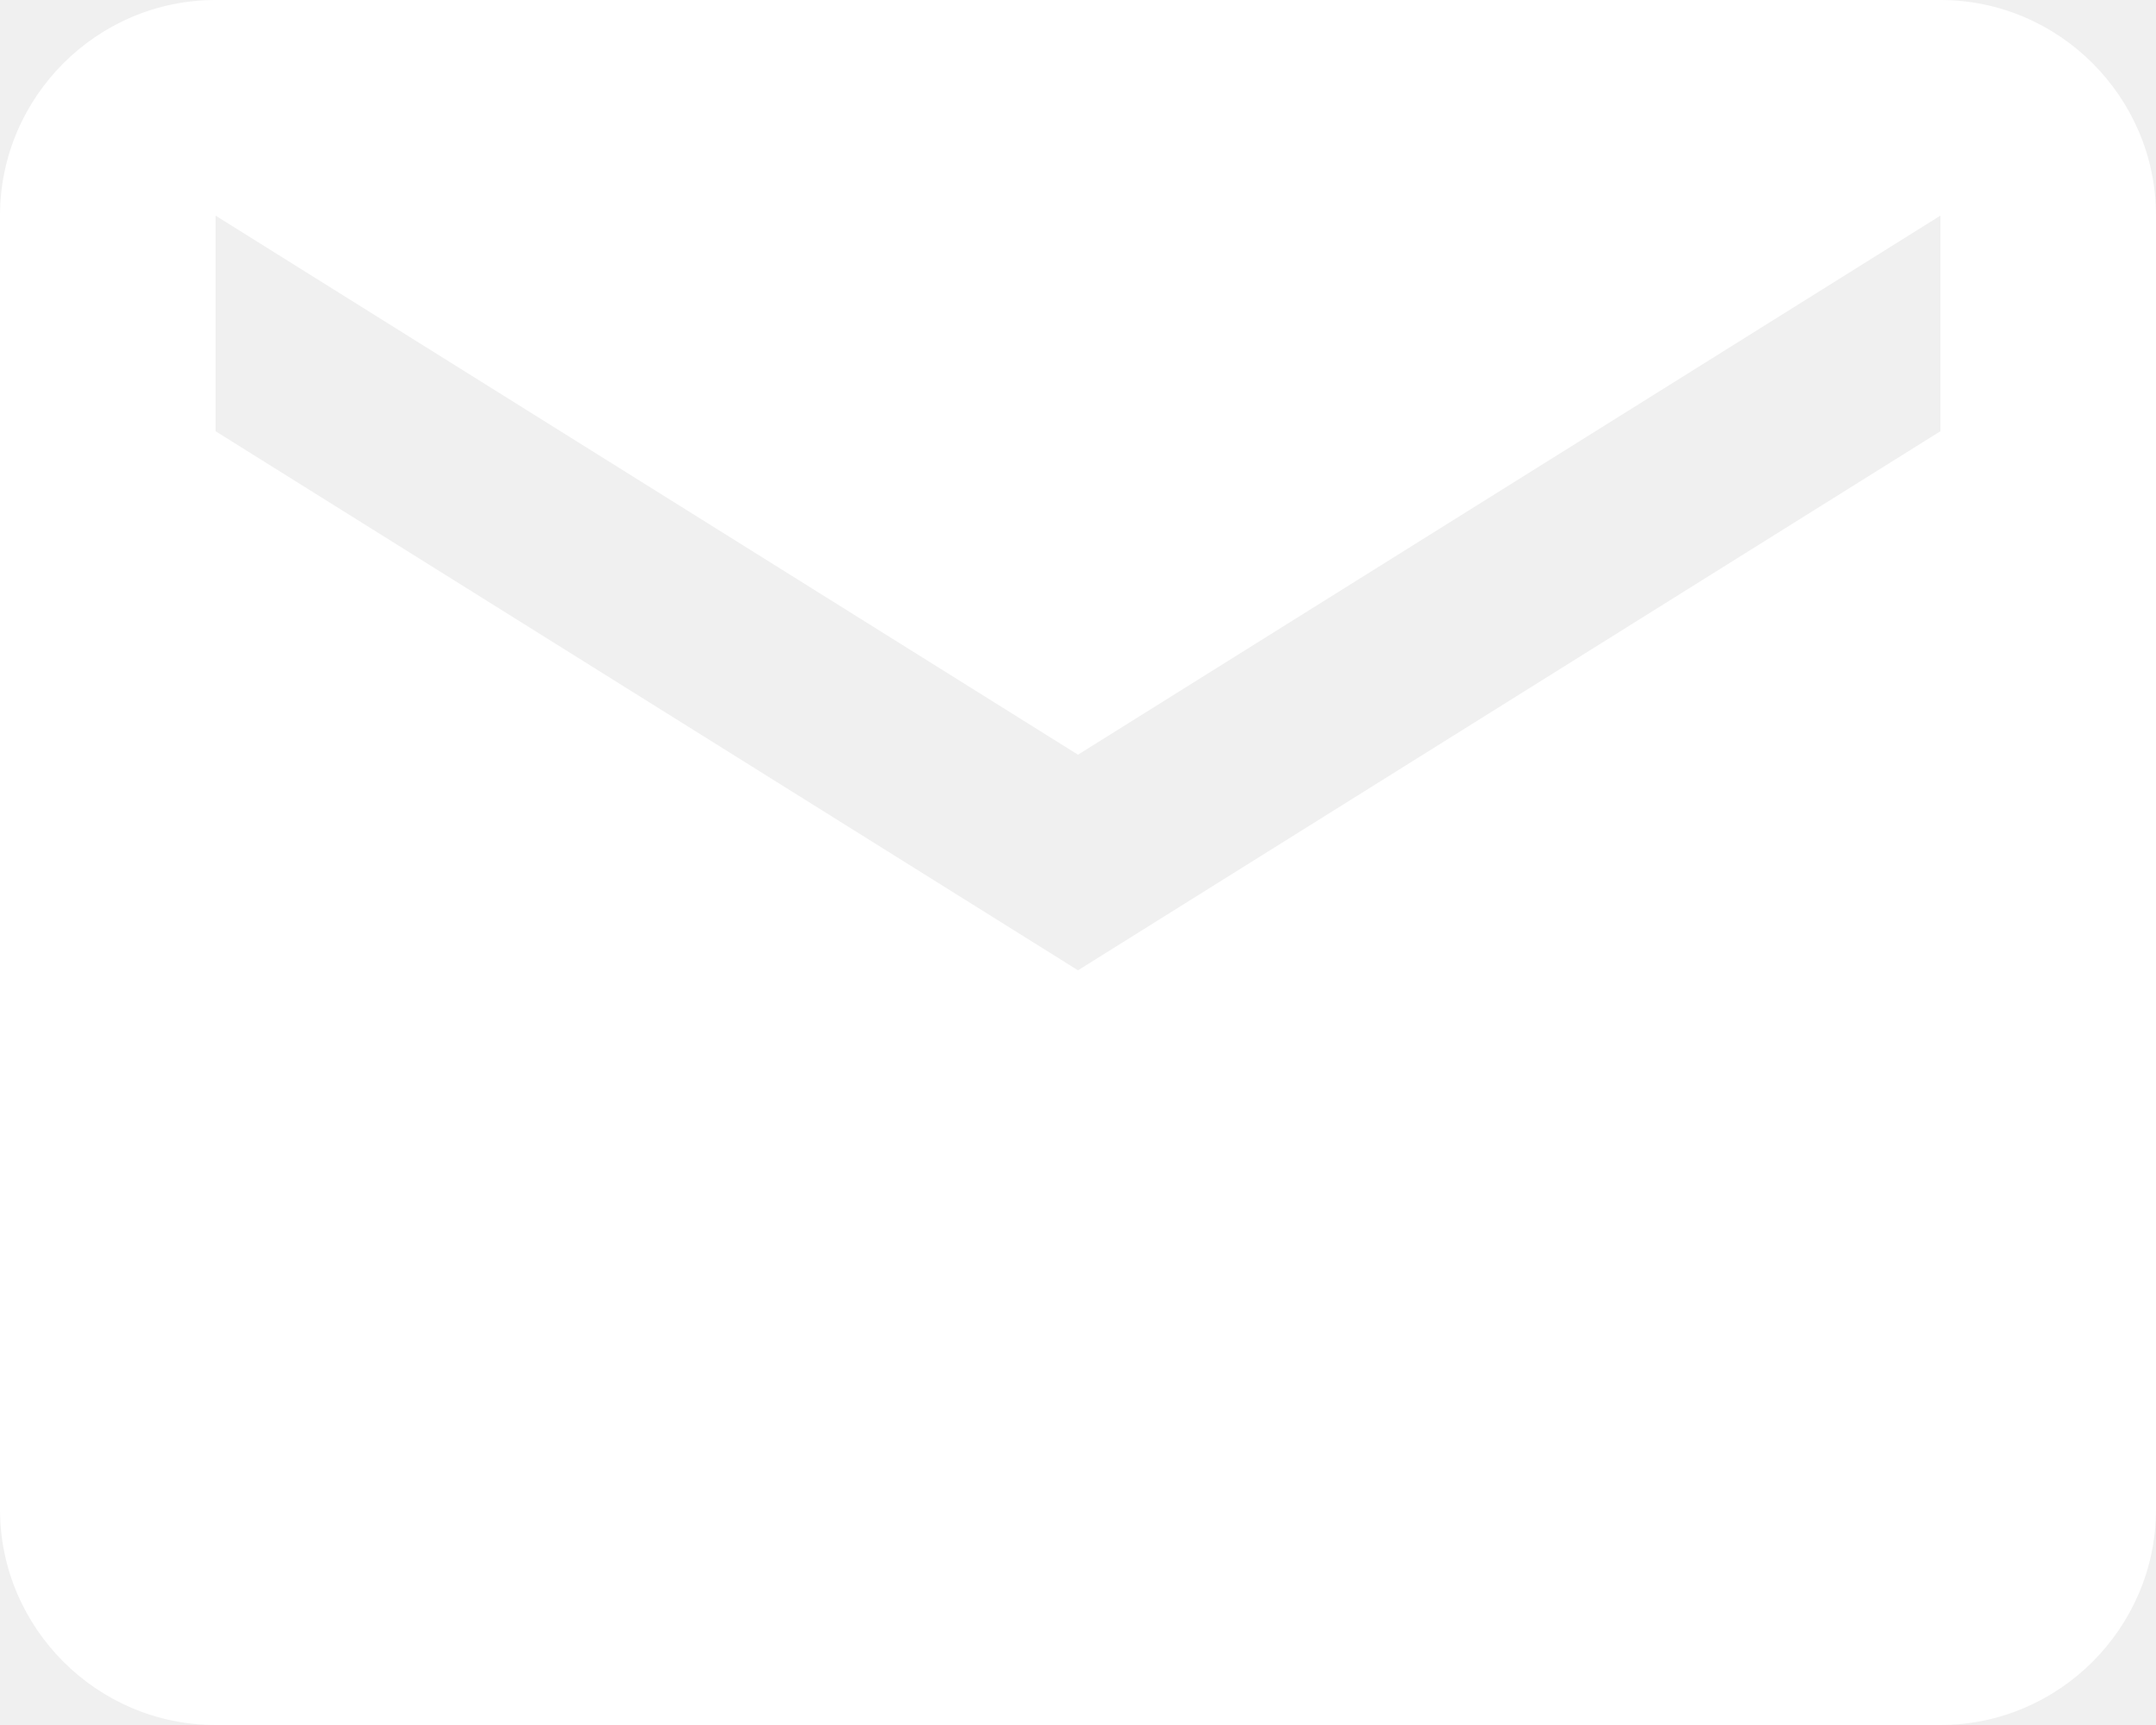
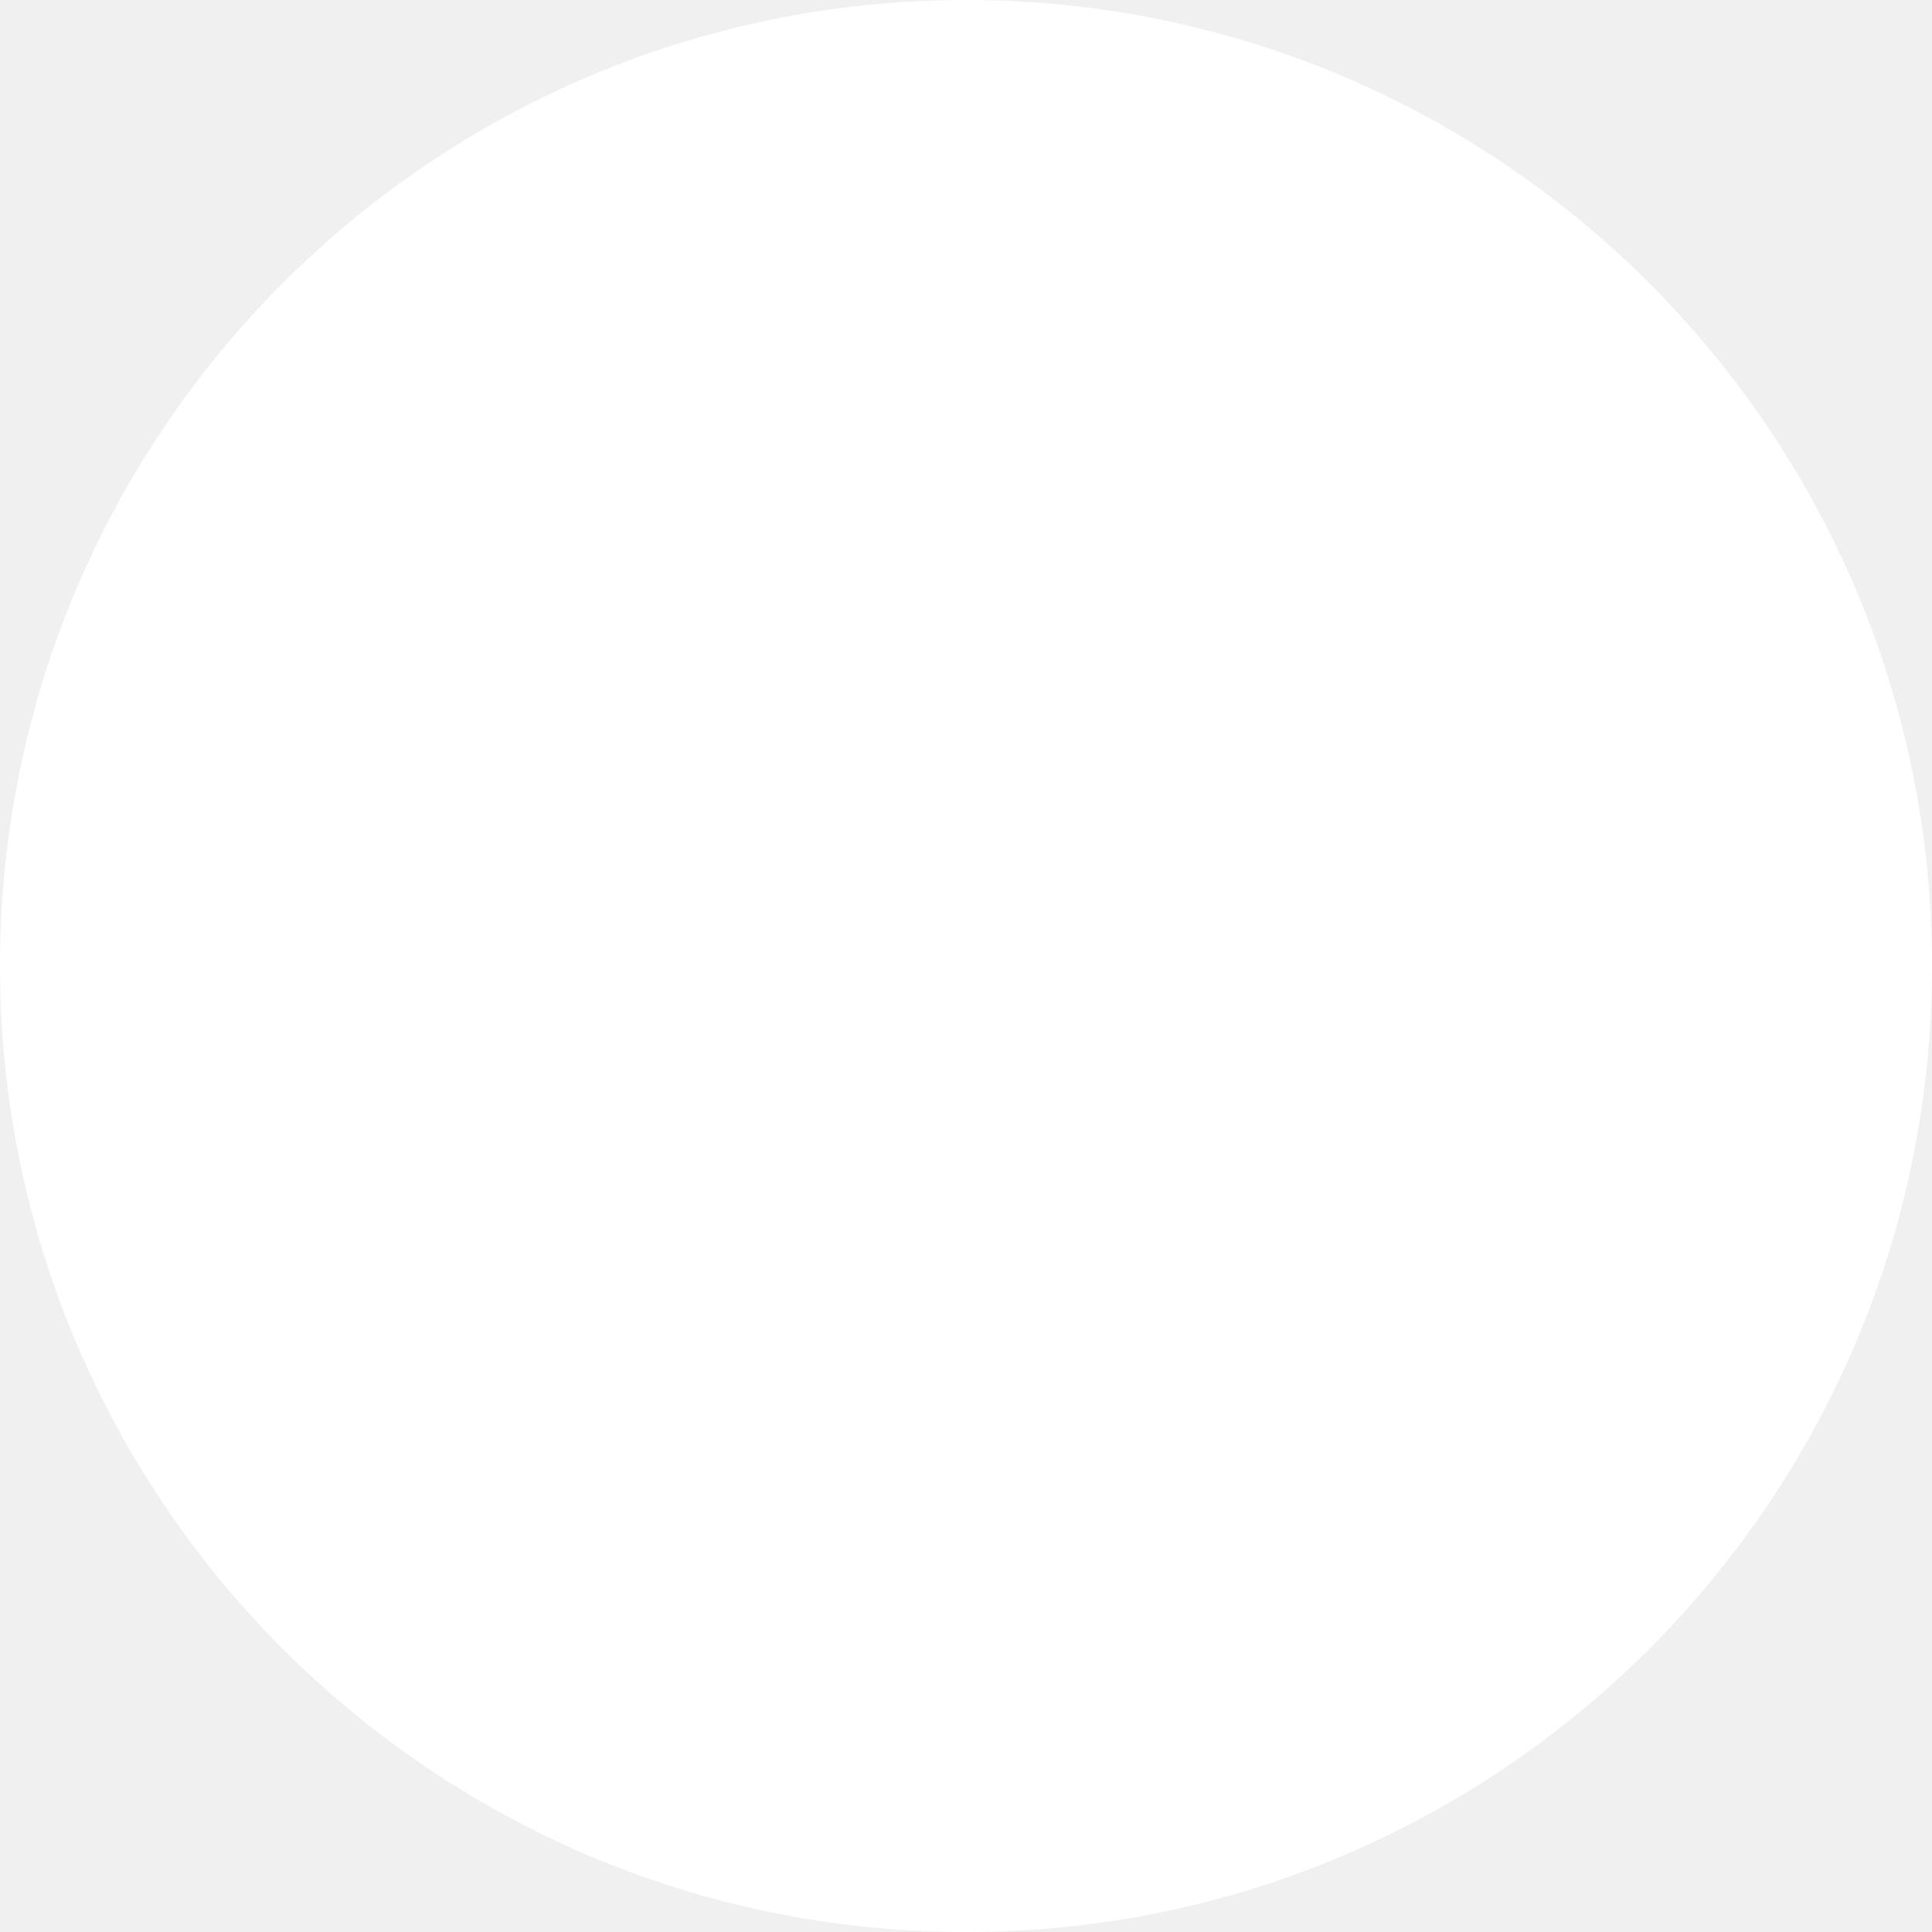
- <svg xmlns="http://www.w3.org/2000/svg" viewBox="0 0 20 16">
-   <path d="M18 0H2C.9 0 0 .9 0 2v12c0 1.1.9 2 2 2h16c1.1 0 2-.9 2-2V2c0-1.1-.9-2-2-2Zm0 4-8 5-8-5V2l8 5 8-5v2Z" fill="#ffffff" fill-rule="evenodd" class="fill-000000" />
+ <svg xmlns="http://www.w3.org/2000/svg" viewBox="0 0 60 60">
+   <g fill="none" fill-rule="evenodd">
+     <path d="M30 60c16.569 0 30-13.431 30-30C60 13.431 46.569 0 30 0 13.431 0 0 13.431 0 30c0 16.569 13.431 30 30 30Z" fill="#ffffff" class="fill-000000" />
+     <path d="m30 33.462 17.308-15H12.692l17.308 15Zm-4.675-1.66L30 35.637l4.602-3.837 12.706 10.891H12.692l12.633-10.89Zm-13.787 9.736V19.615l12.693 10.962-12.693 10.961Zm36.924 0V19.615L35.769 30.577l12.693 10.961Z" fill="#FFFFFF" class="fill-ffffff" />
+   </g>
</svg>
